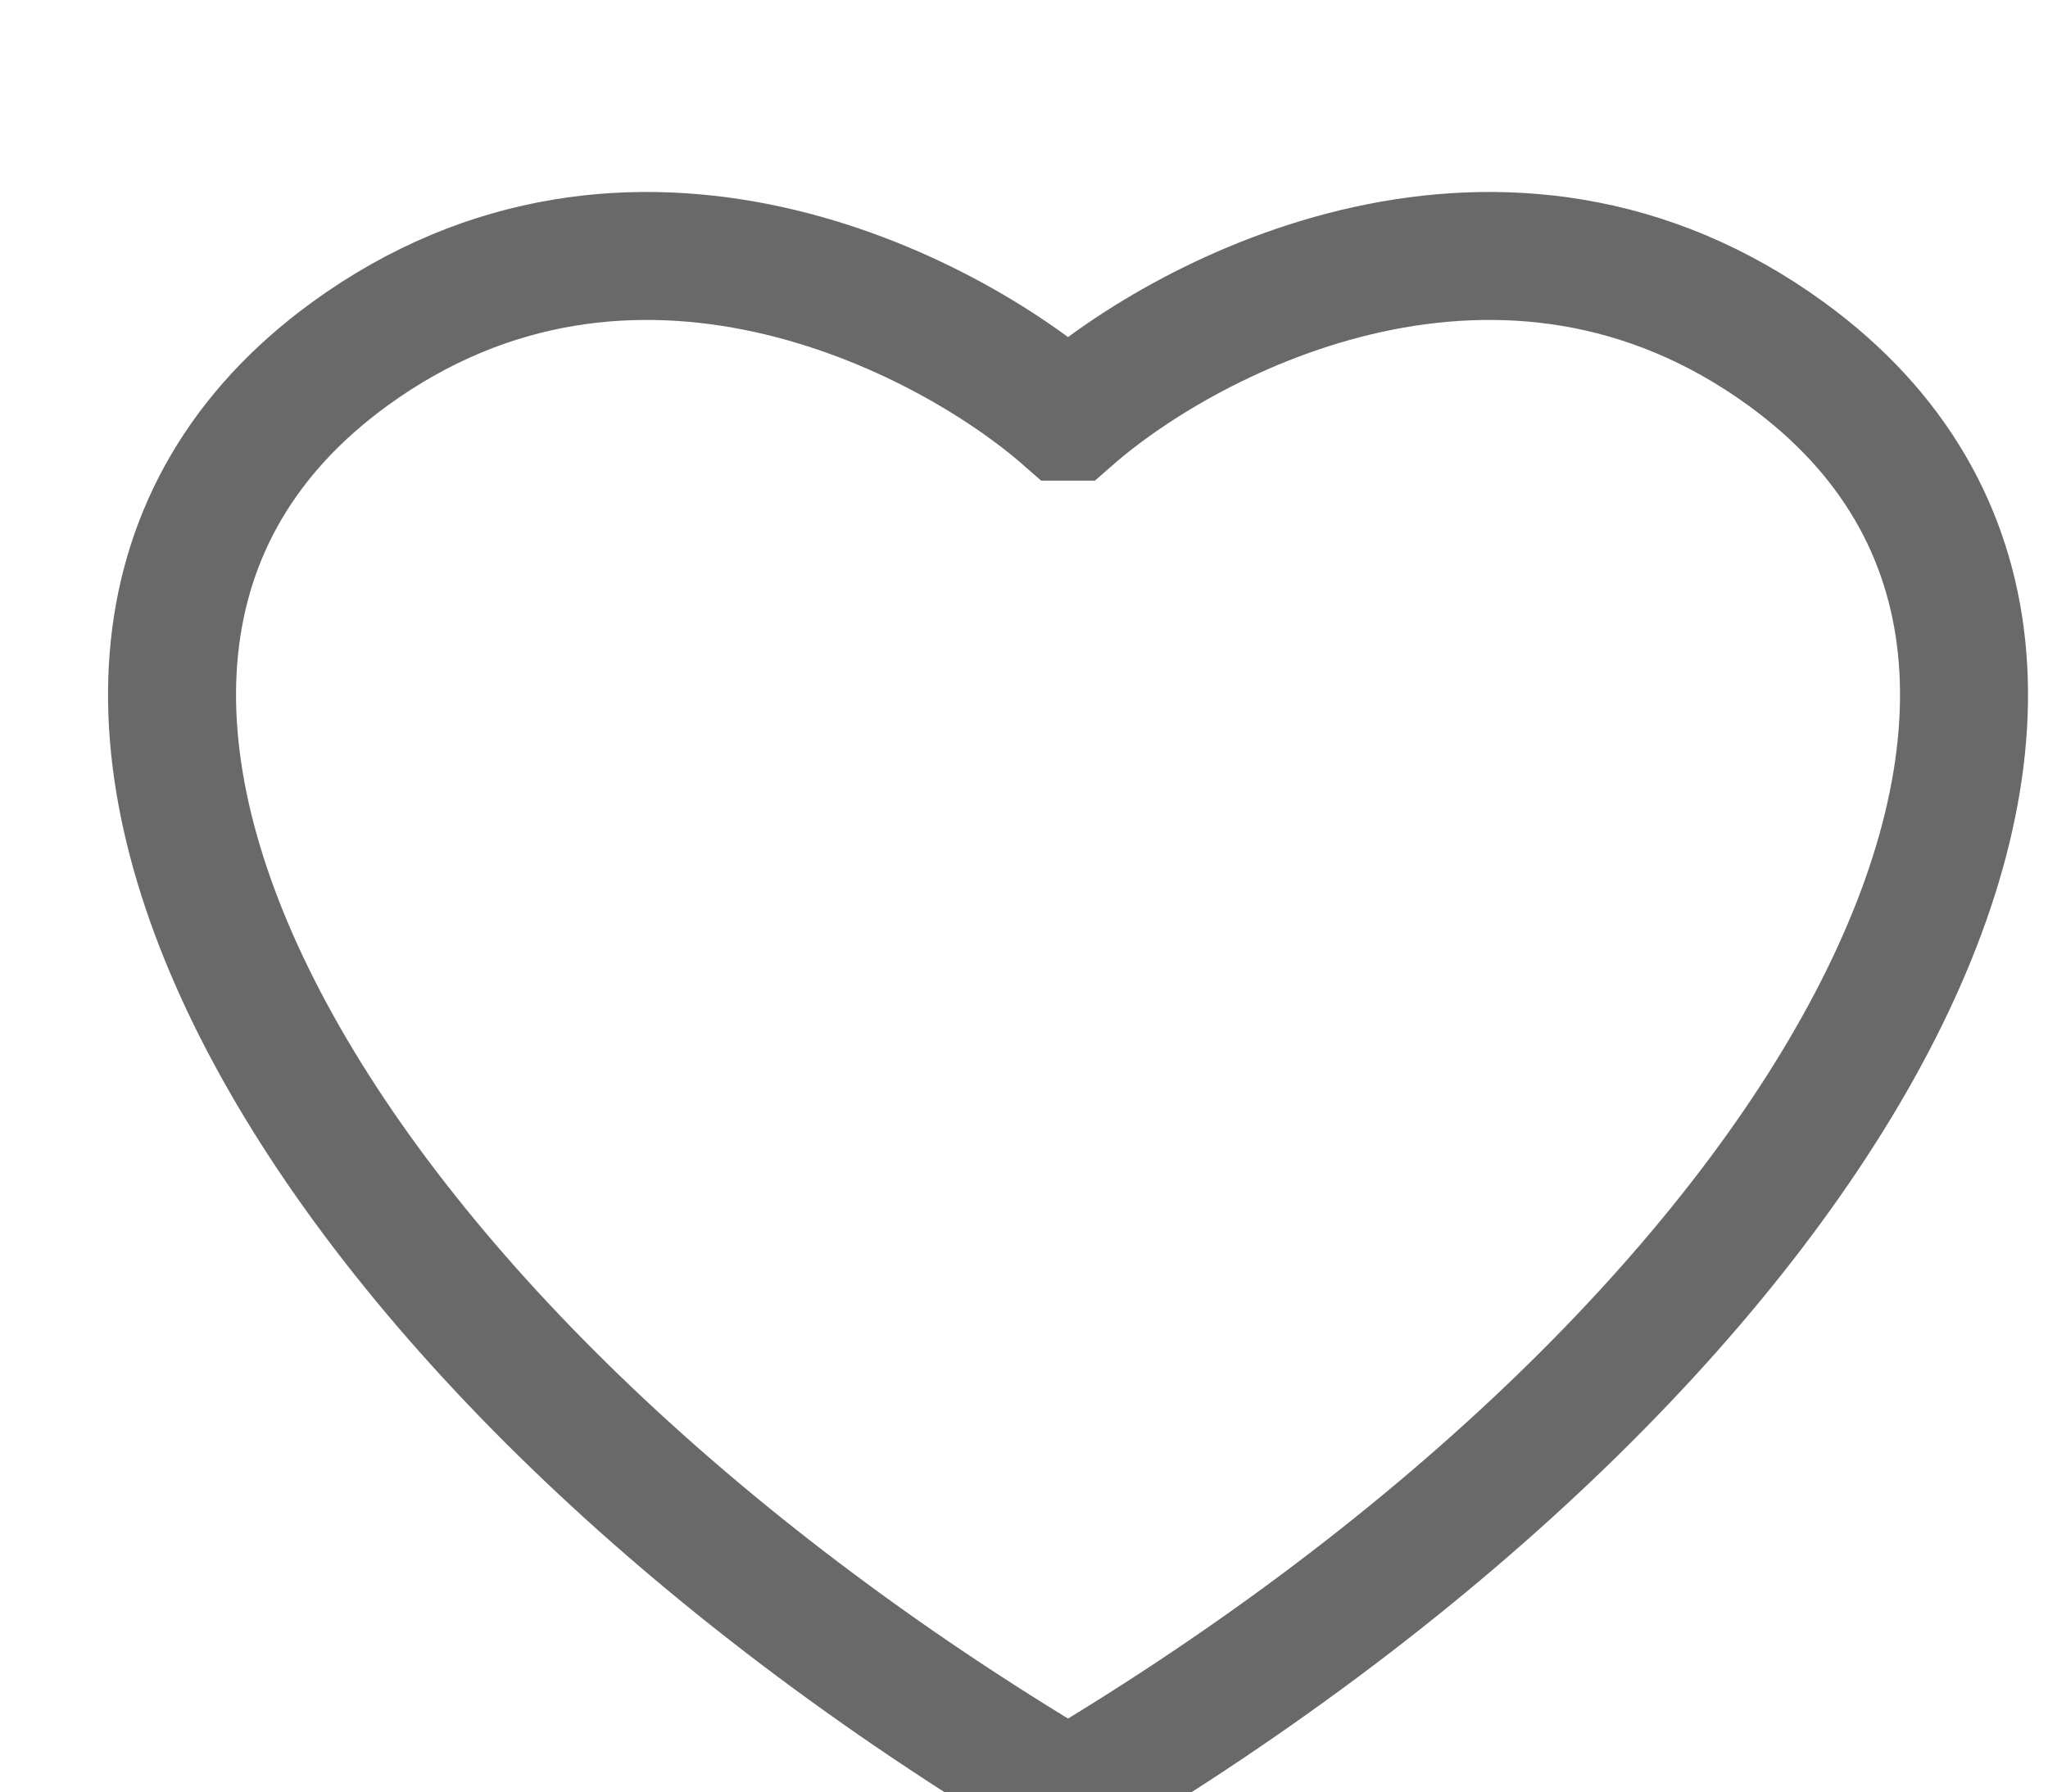
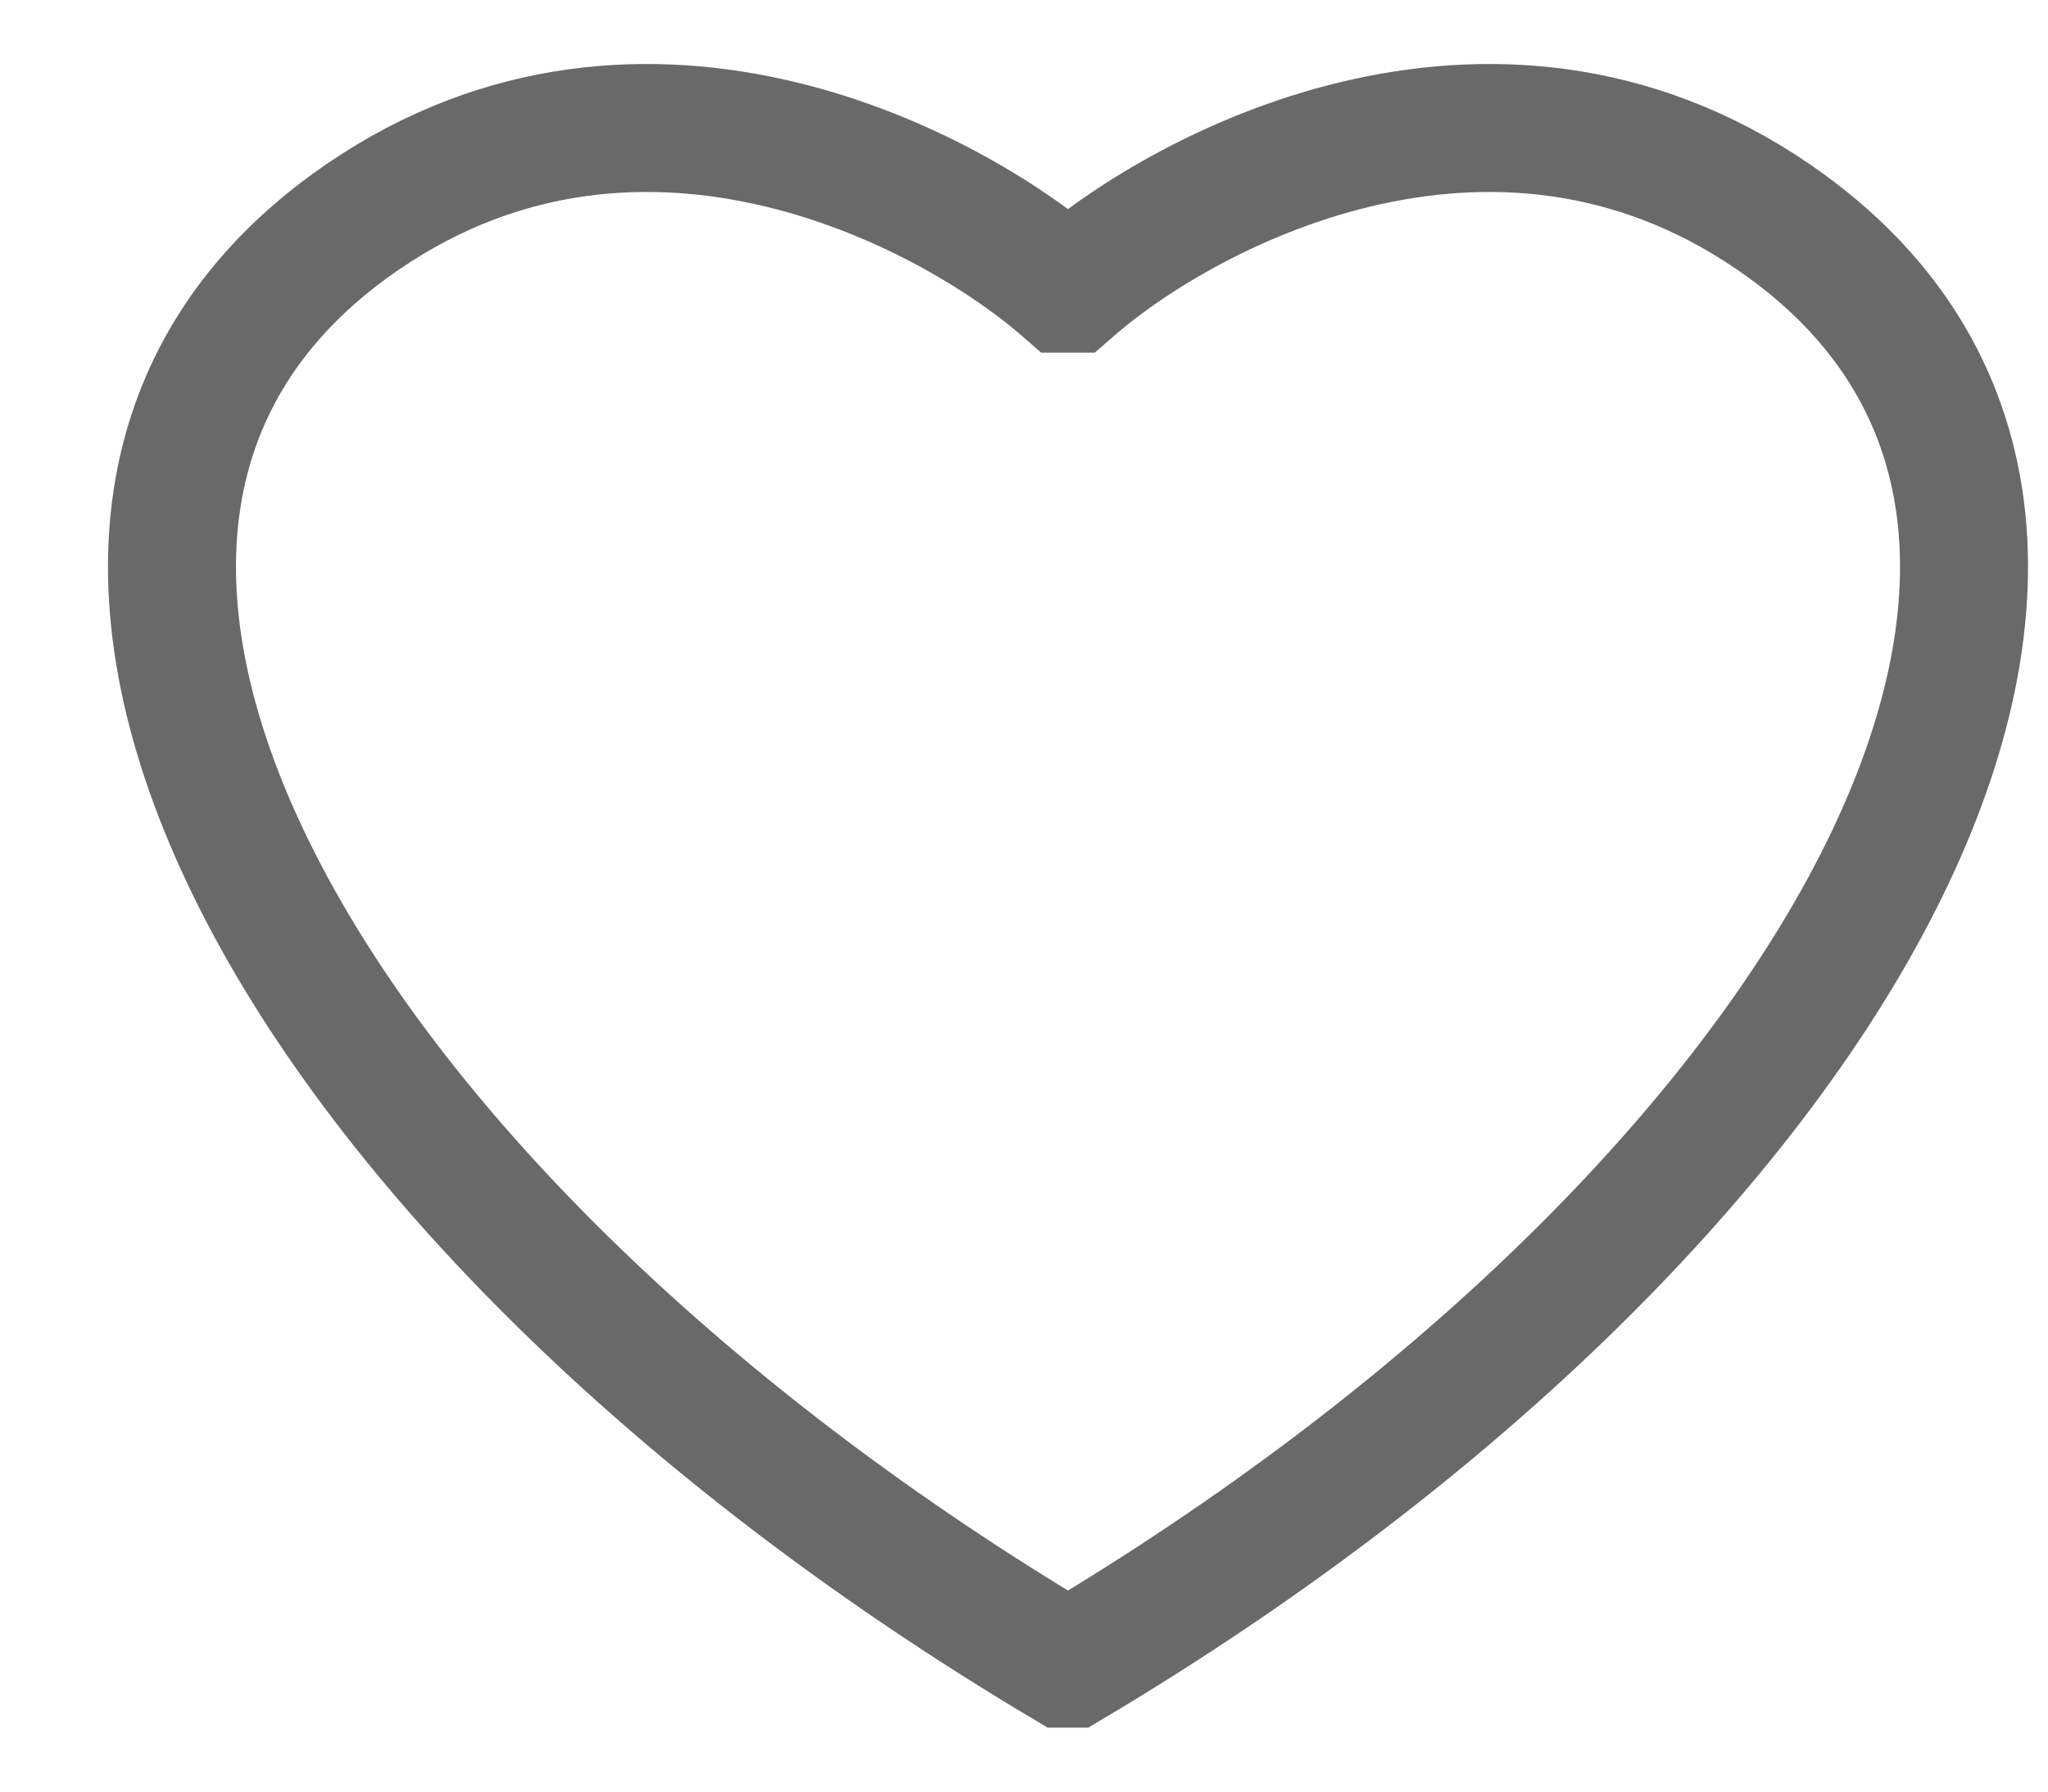
<svg xmlns="http://www.w3.org/2000/svg" width="16" height="14" viewBox="0 0 16 14" fill="none">
-   <path d="M8.344 3.256H8.366C9.297 2.442 11.757 1.166 13.957 2.767C17.311 5.209 14.246 10.5 8.366 14H8.344M8.344 3.256H8.322C7.391 2.442 4.931 1.166 2.731 2.767C-0.623 5.209 2.442 10.5 8.322 14H8.344" stroke="#696969" />
+   <path d="M8.344 2.256H8.365C9.297 1.442 11.756 0.166 13.957 1.767C17.311 4.209 14.246 9.5 8.365 13H8.344M8.344 2.256H8.322C7.39 1.442 4.931 0.166 2.731 1.767C-0.624 4.209 2.442 9.5 8.322 13H8.344" stroke="#696969" />
</svg>
